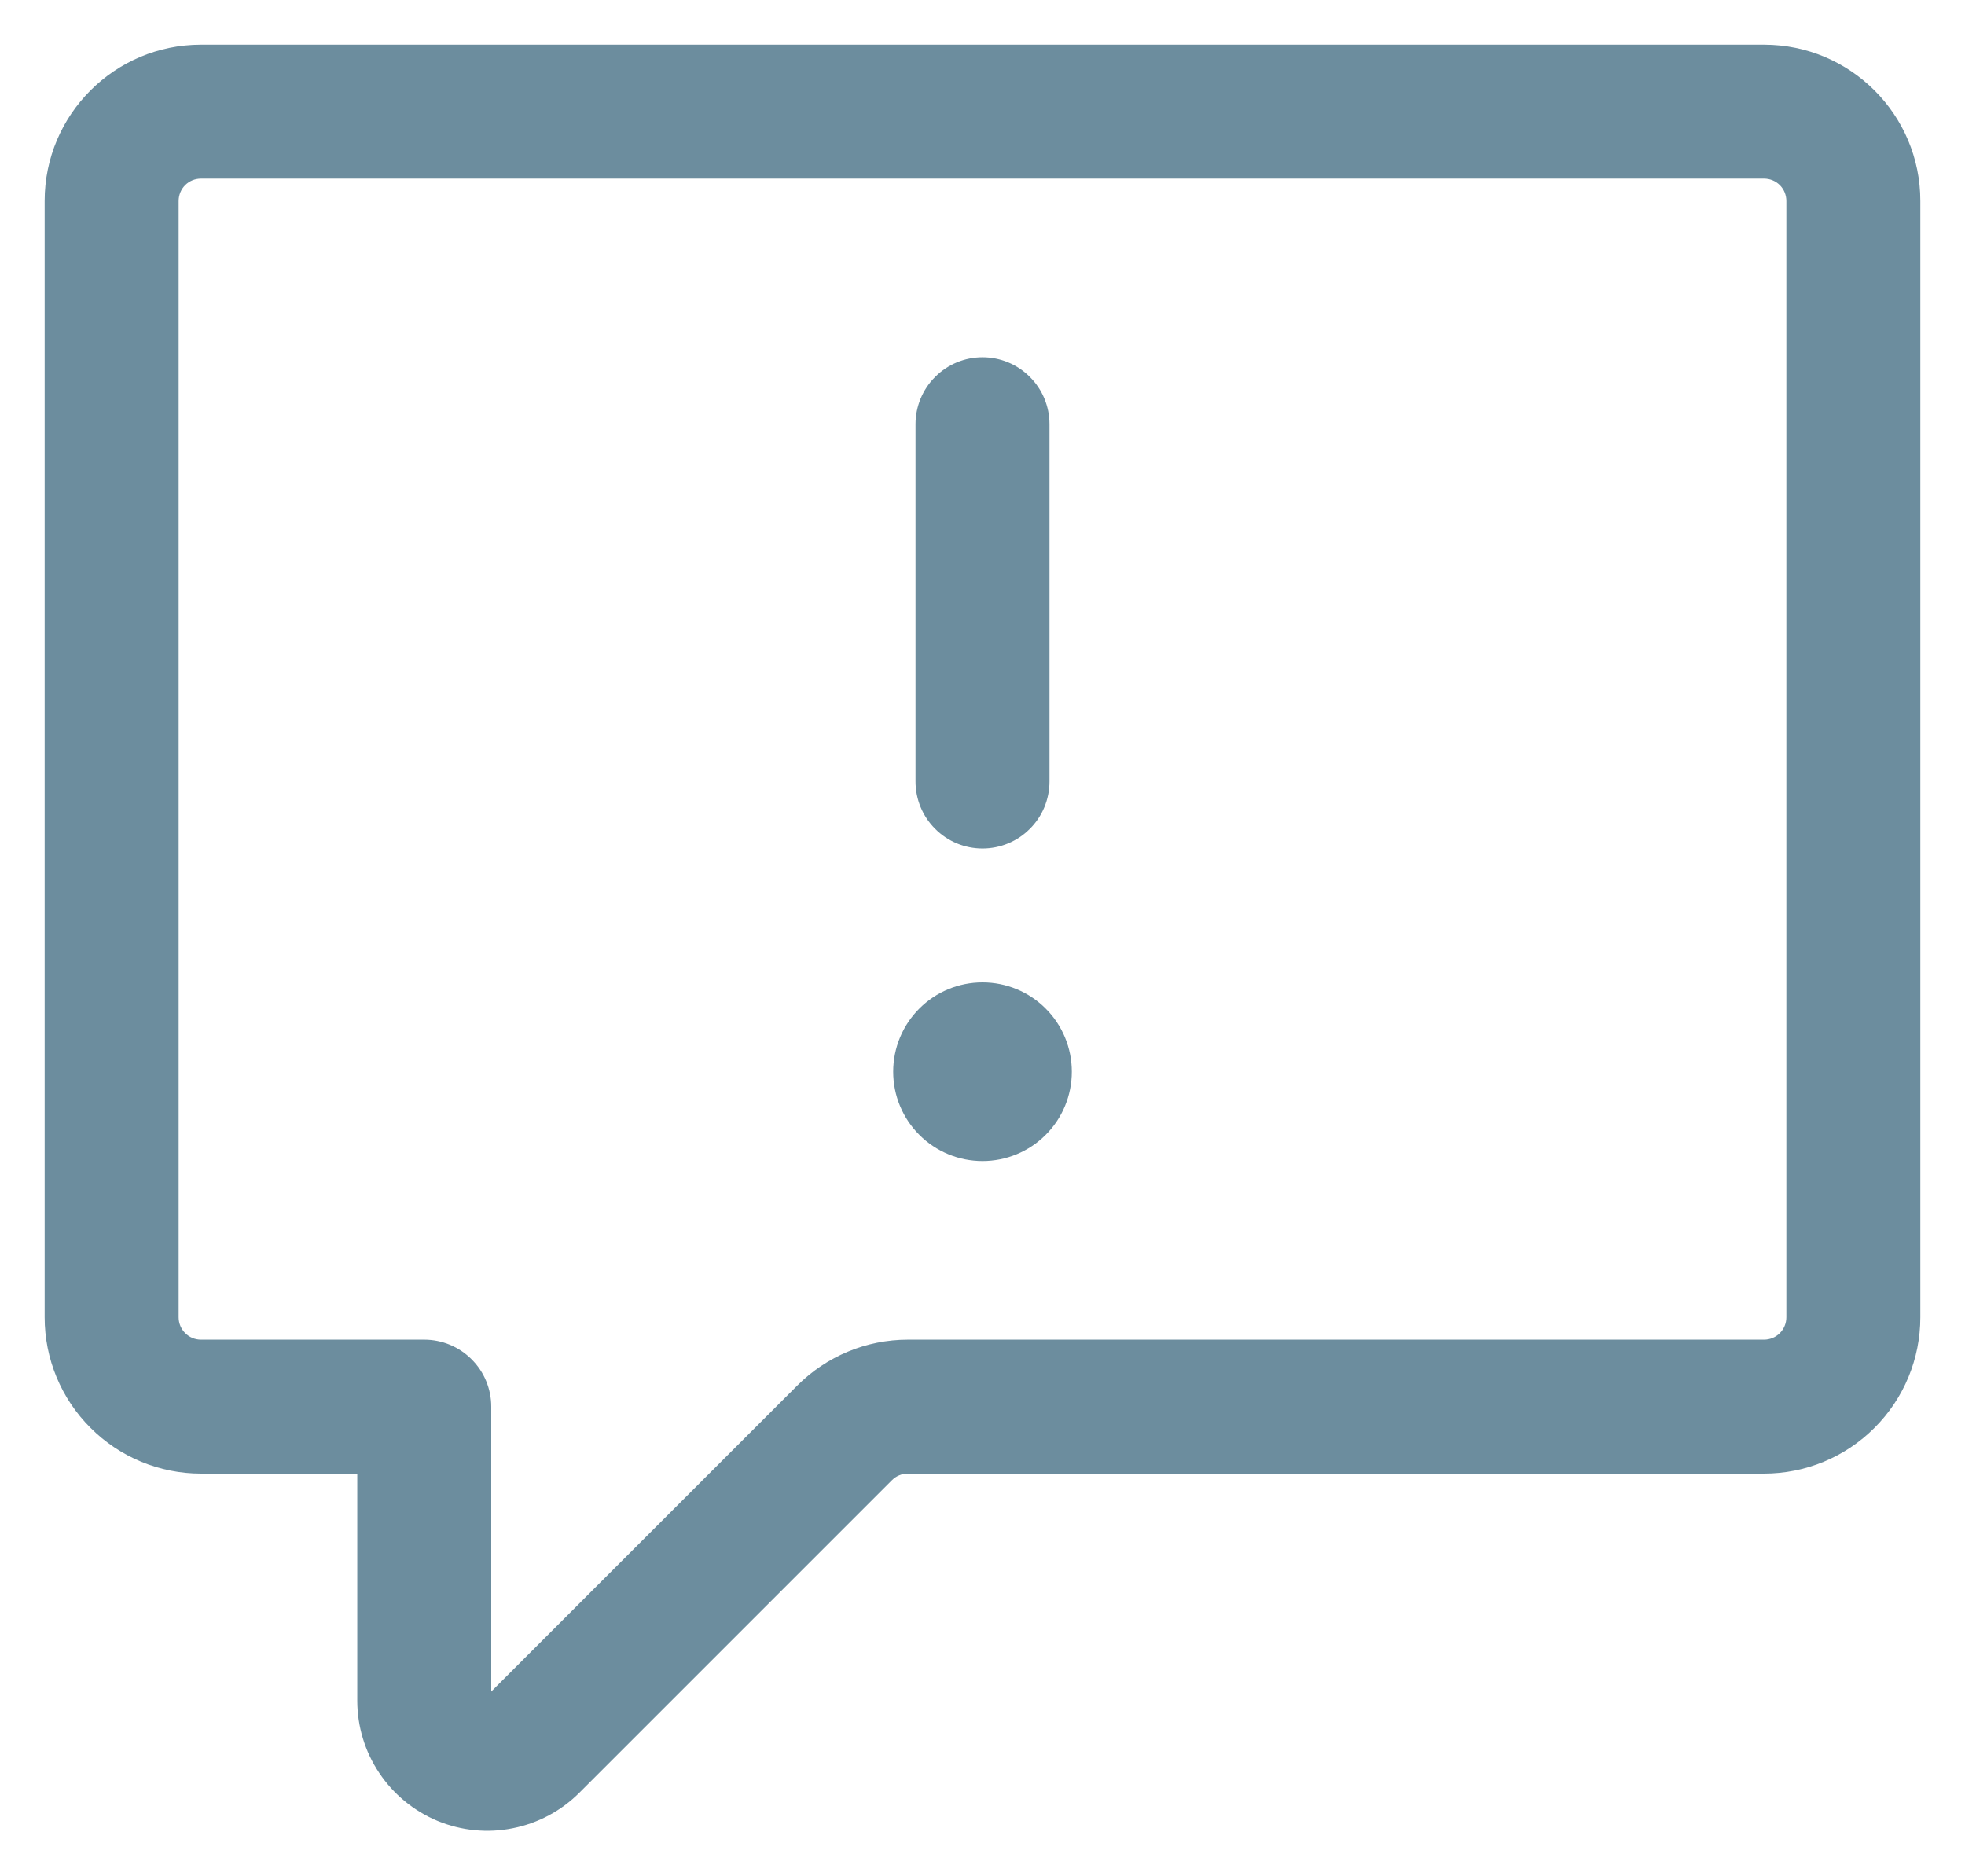
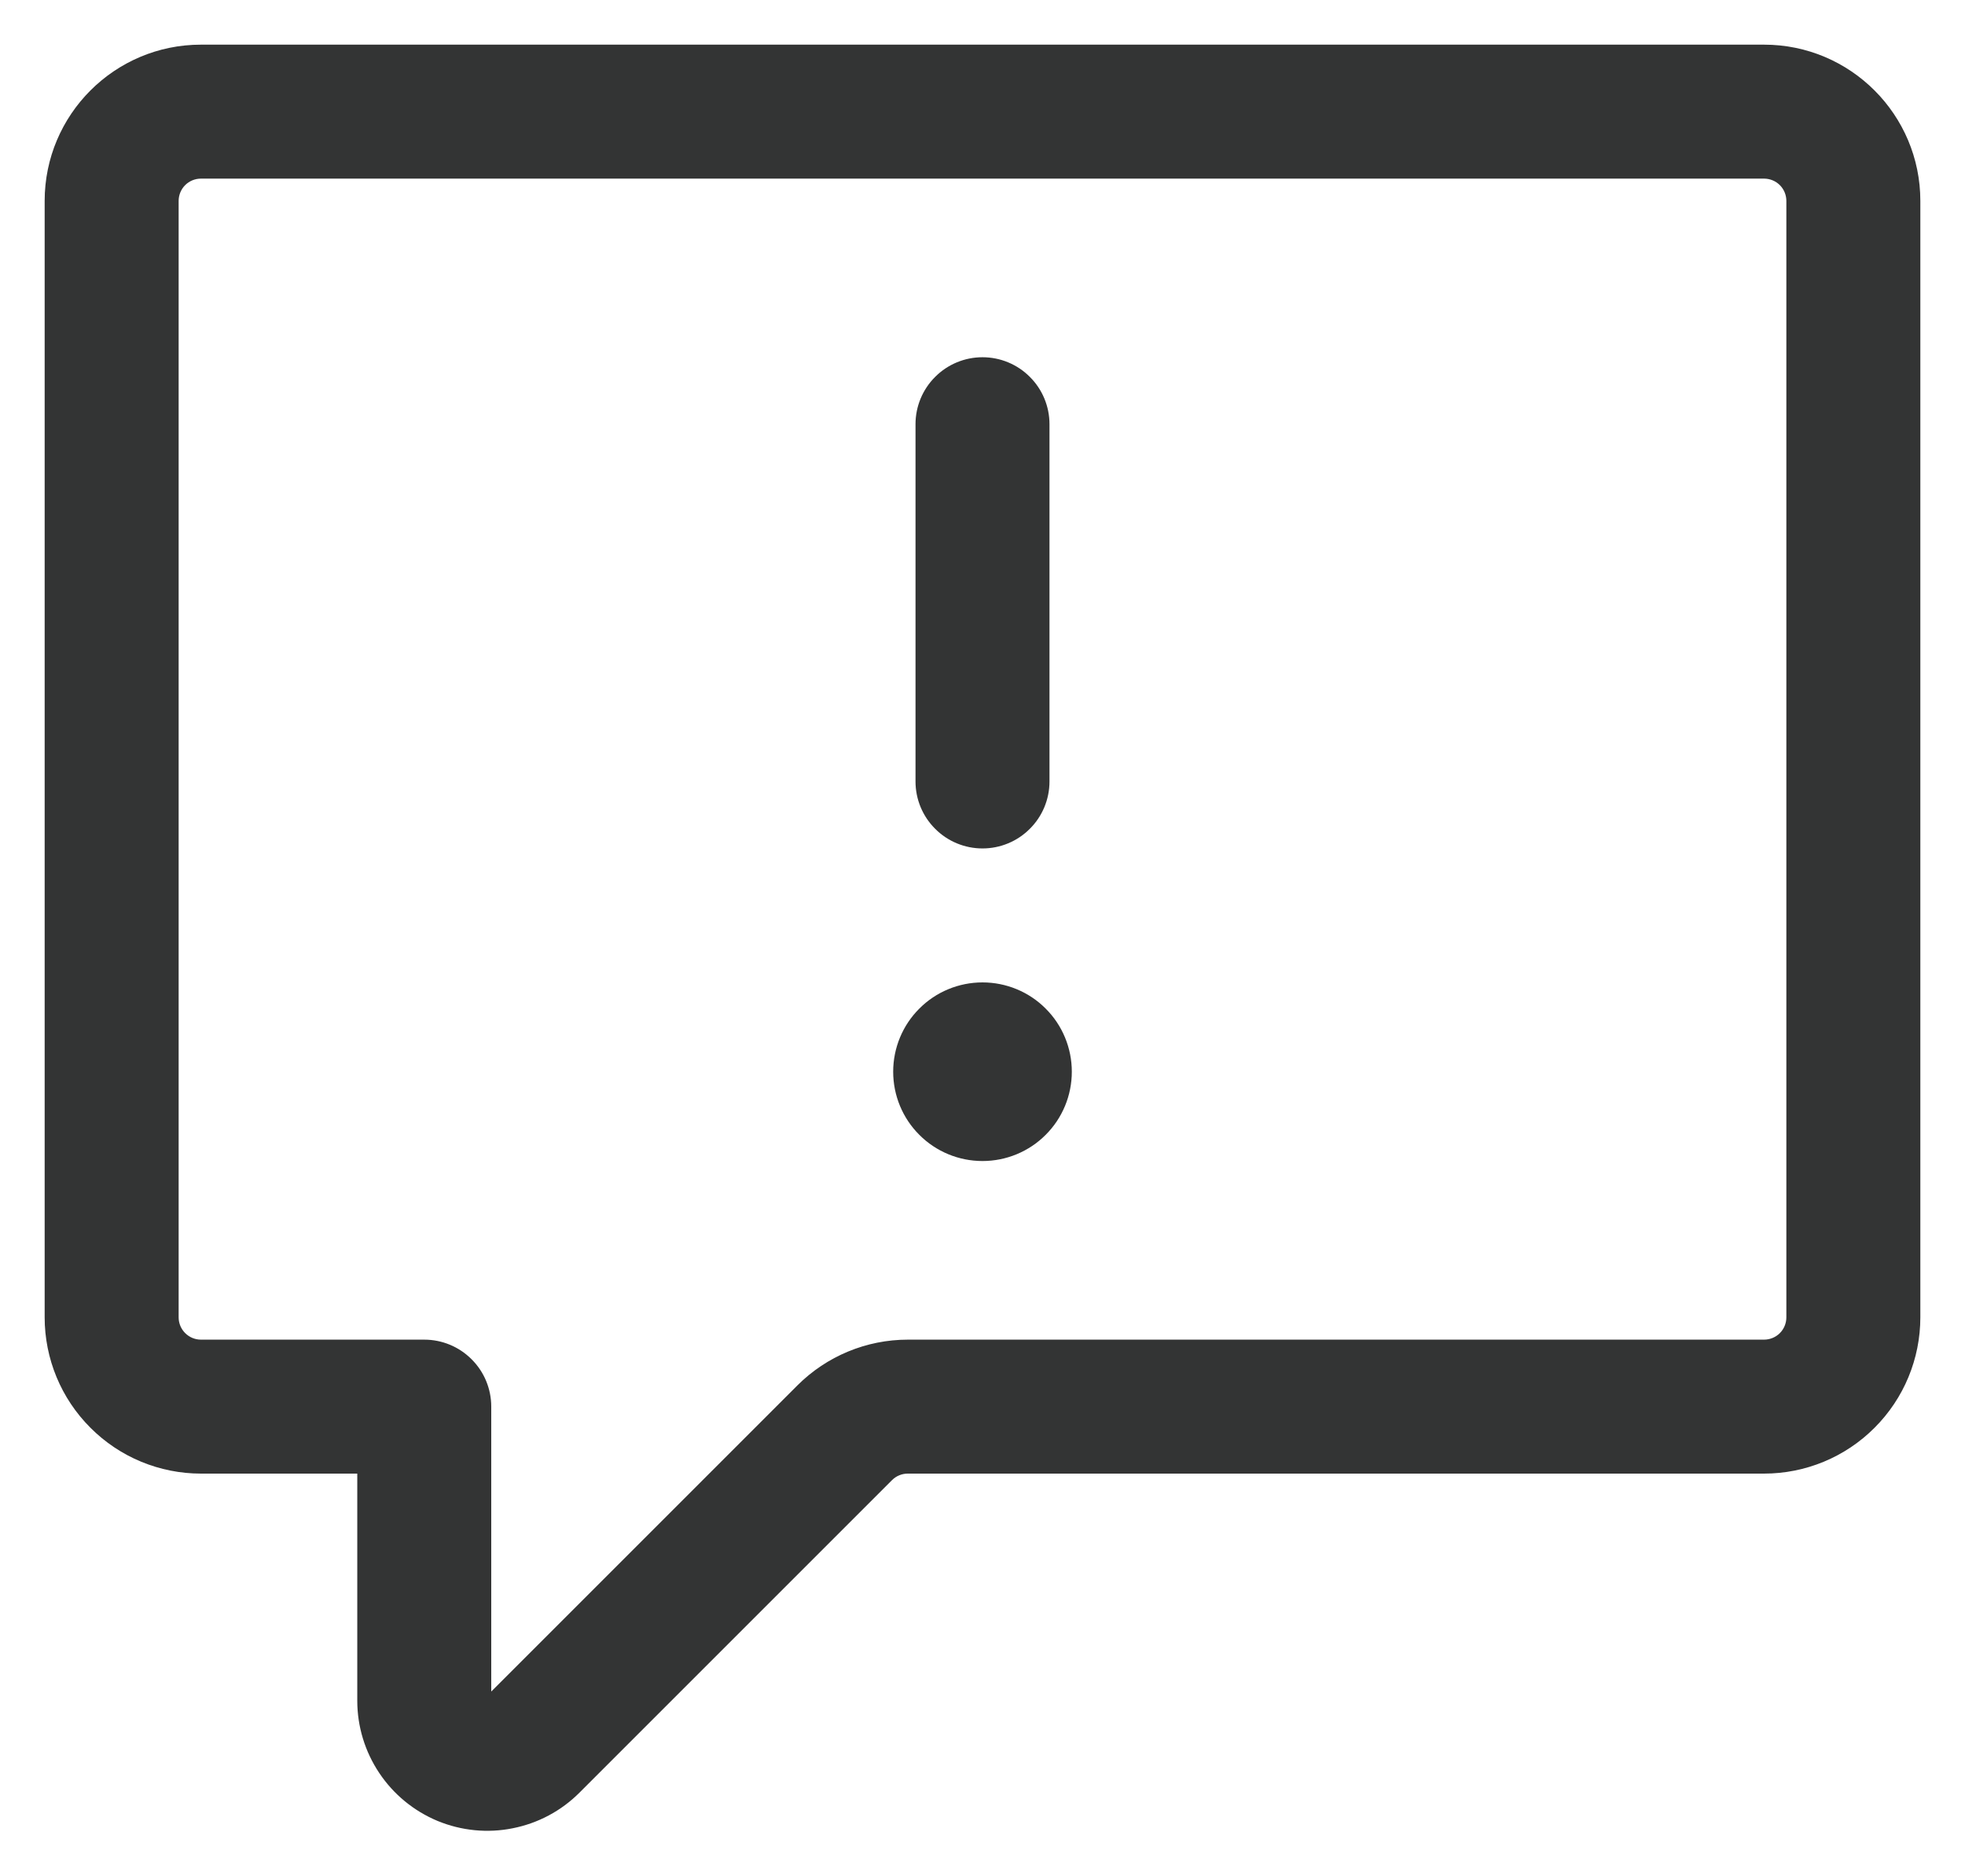
<svg xmlns="http://www.w3.org/2000/svg" width="22" height="21" viewBox="0 0 22 21" fill="none">
-   <path fill-rule="evenodd" clip-rule="evenodd" d="M2.25 2C2.184 2 2.12 2.026 2.073 2.073C2.026 2.12 2 2.184 2 2.25V14.75C2 14.888 2.112 15 2.25 15H4.75C4.949 15 5.14 15.079 5.28 15.22C5.421 15.36 5.5 15.551 5.5 15.75V18.94L8.927 15.513C9.255 15.185 9.7 15 10.164 15H19.75C19.816 15 19.88 14.974 19.927 14.927C19.974 14.88 20 14.816 20 14.75V2.25C20 2.184 19.974 2.12 19.927 2.073C19.88 2.026 19.816 2 19.75 2H2.25ZM0.5 2.25C0.5 1.284 1.284 0.5 2.25 0.5H19.75C20.716 0.5 21.5 1.284 21.5 2.25V14.75C21.5 15.214 21.316 15.659 20.987 15.987C20.659 16.316 20.214 16.5 19.75 16.5H10.164C10.131 16.5 10.099 16.506 10.068 16.519C10.038 16.531 10.01 16.55 9.987 16.573L6.487 20.073C6.283 20.277 6.024 20.415 5.741 20.471C5.459 20.528 5.166 20.499 4.899 20.389C4.633 20.278 4.406 20.092 4.246 19.852C4.086 19.613 4 19.331 4 19.043V16.5H2.25C1.786 16.5 1.341 16.316 1.013 15.987C0.684 15.659 0.5 15.214 0.5 14.75V2.25ZM11 4C11.199 4 11.39 4.079 11.53 4.22C11.671 4.36 11.75 4.551 11.75 4.75V8.75C11.75 8.949 11.671 9.14 11.53 9.28C11.39 9.421 11.199 9.5 11 9.5C10.801 9.5 10.61 9.421 10.47 9.28C10.329 9.14 10.25 8.949 10.25 8.75V4.75C10.25 4.551 10.329 4.36 10.47 4.22C10.61 4.079 10.801 4 11 4ZM11 13C11.265 13 11.52 12.895 11.707 12.707C11.895 12.52 12 12.265 12 12C12 11.735 11.895 11.48 11.707 11.293C11.52 11.105 11.265 11 11 11C10.735 11 10.48 11.105 10.293 11.293C10.105 11.48 10 11.735 10 12C10 12.265 10.105 12.52 10.293 12.707C10.48 12.895 10.735 13 11 13Z" fill="#6C8D9E" />
+   <path fill-rule="evenodd" clip-rule="evenodd" d="M2.25 2C2.184 2 2.12 2.026 2.073 2.073C2.026 2.12 2 2.184 2 2.25V14.75C2 14.888 2.112 15 2.25 15H4.75C4.949 15 5.14 15.079 5.28 15.22C5.421 15.36 5.5 15.551 5.5 15.75V18.94L8.927 15.513C9.255 15.185 9.7 15 10.164 15H19.75C19.816 15 19.88 14.974 19.927 14.927C19.974 14.88 20 14.816 20 14.75V2.25C20 2.184 19.974 2.12 19.927 2.073C19.88 2.026 19.816 2 19.75 2H2.25ZM0.5 2.25C0.5 1.284 1.284 0.5 2.25 0.5H19.75C20.716 0.5 21.5 1.284 21.5 2.25V14.75C21.5 15.214 21.316 15.659 20.987 15.987C20.659 16.316 20.214 16.5 19.75 16.5H10.164C10.131 16.5 10.099 16.506 10.068 16.519C10.038 16.531 10.01 16.55 9.987 16.573L6.487 20.073C6.283 20.277 6.024 20.415 5.741 20.471C5.459 20.528 5.166 20.499 4.899 20.389C4.633 20.278 4.406 20.092 4.246 19.852C4.086 19.613 4 19.331 4 19.043V16.5H2.25C1.786 16.5 1.341 16.316 1.013 15.987C0.684 15.659 0.5 15.214 0.5 14.75V2.25ZM11 4C11.199 4 11.39 4.079 11.53 4.22C11.671 4.36 11.75 4.551 11.75 4.75V8.75C11.75 8.949 11.671 9.14 11.53 9.28C11.39 9.421 11.199 9.5 11 9.5C10.801 9.5 10.61 9.421 10.47 9.28C10.329 9.14 10.25 8.949 10.25 8.75V4.75C10.25 4.551 10.329 4.36 10.47 4.22C10.61 4.079 10.801 4 11 4ZM11 13C11.265 13 11.52 12.895 11.707 12.707C11.895 12.52 12 12.265 12 12C12 11.735 11.895 11.48 11.707 11.293C11.52 11.105 11.265 11 11 11C10.735 11 10.48 11.105 10.293 11.293C10.105 11.48 10 11.735 10 12C10 12.265 10.105 12.52 10.293 12.707C10.48 12.895 10.735 13 11 13Z" fill="#333434" />
</svg>
